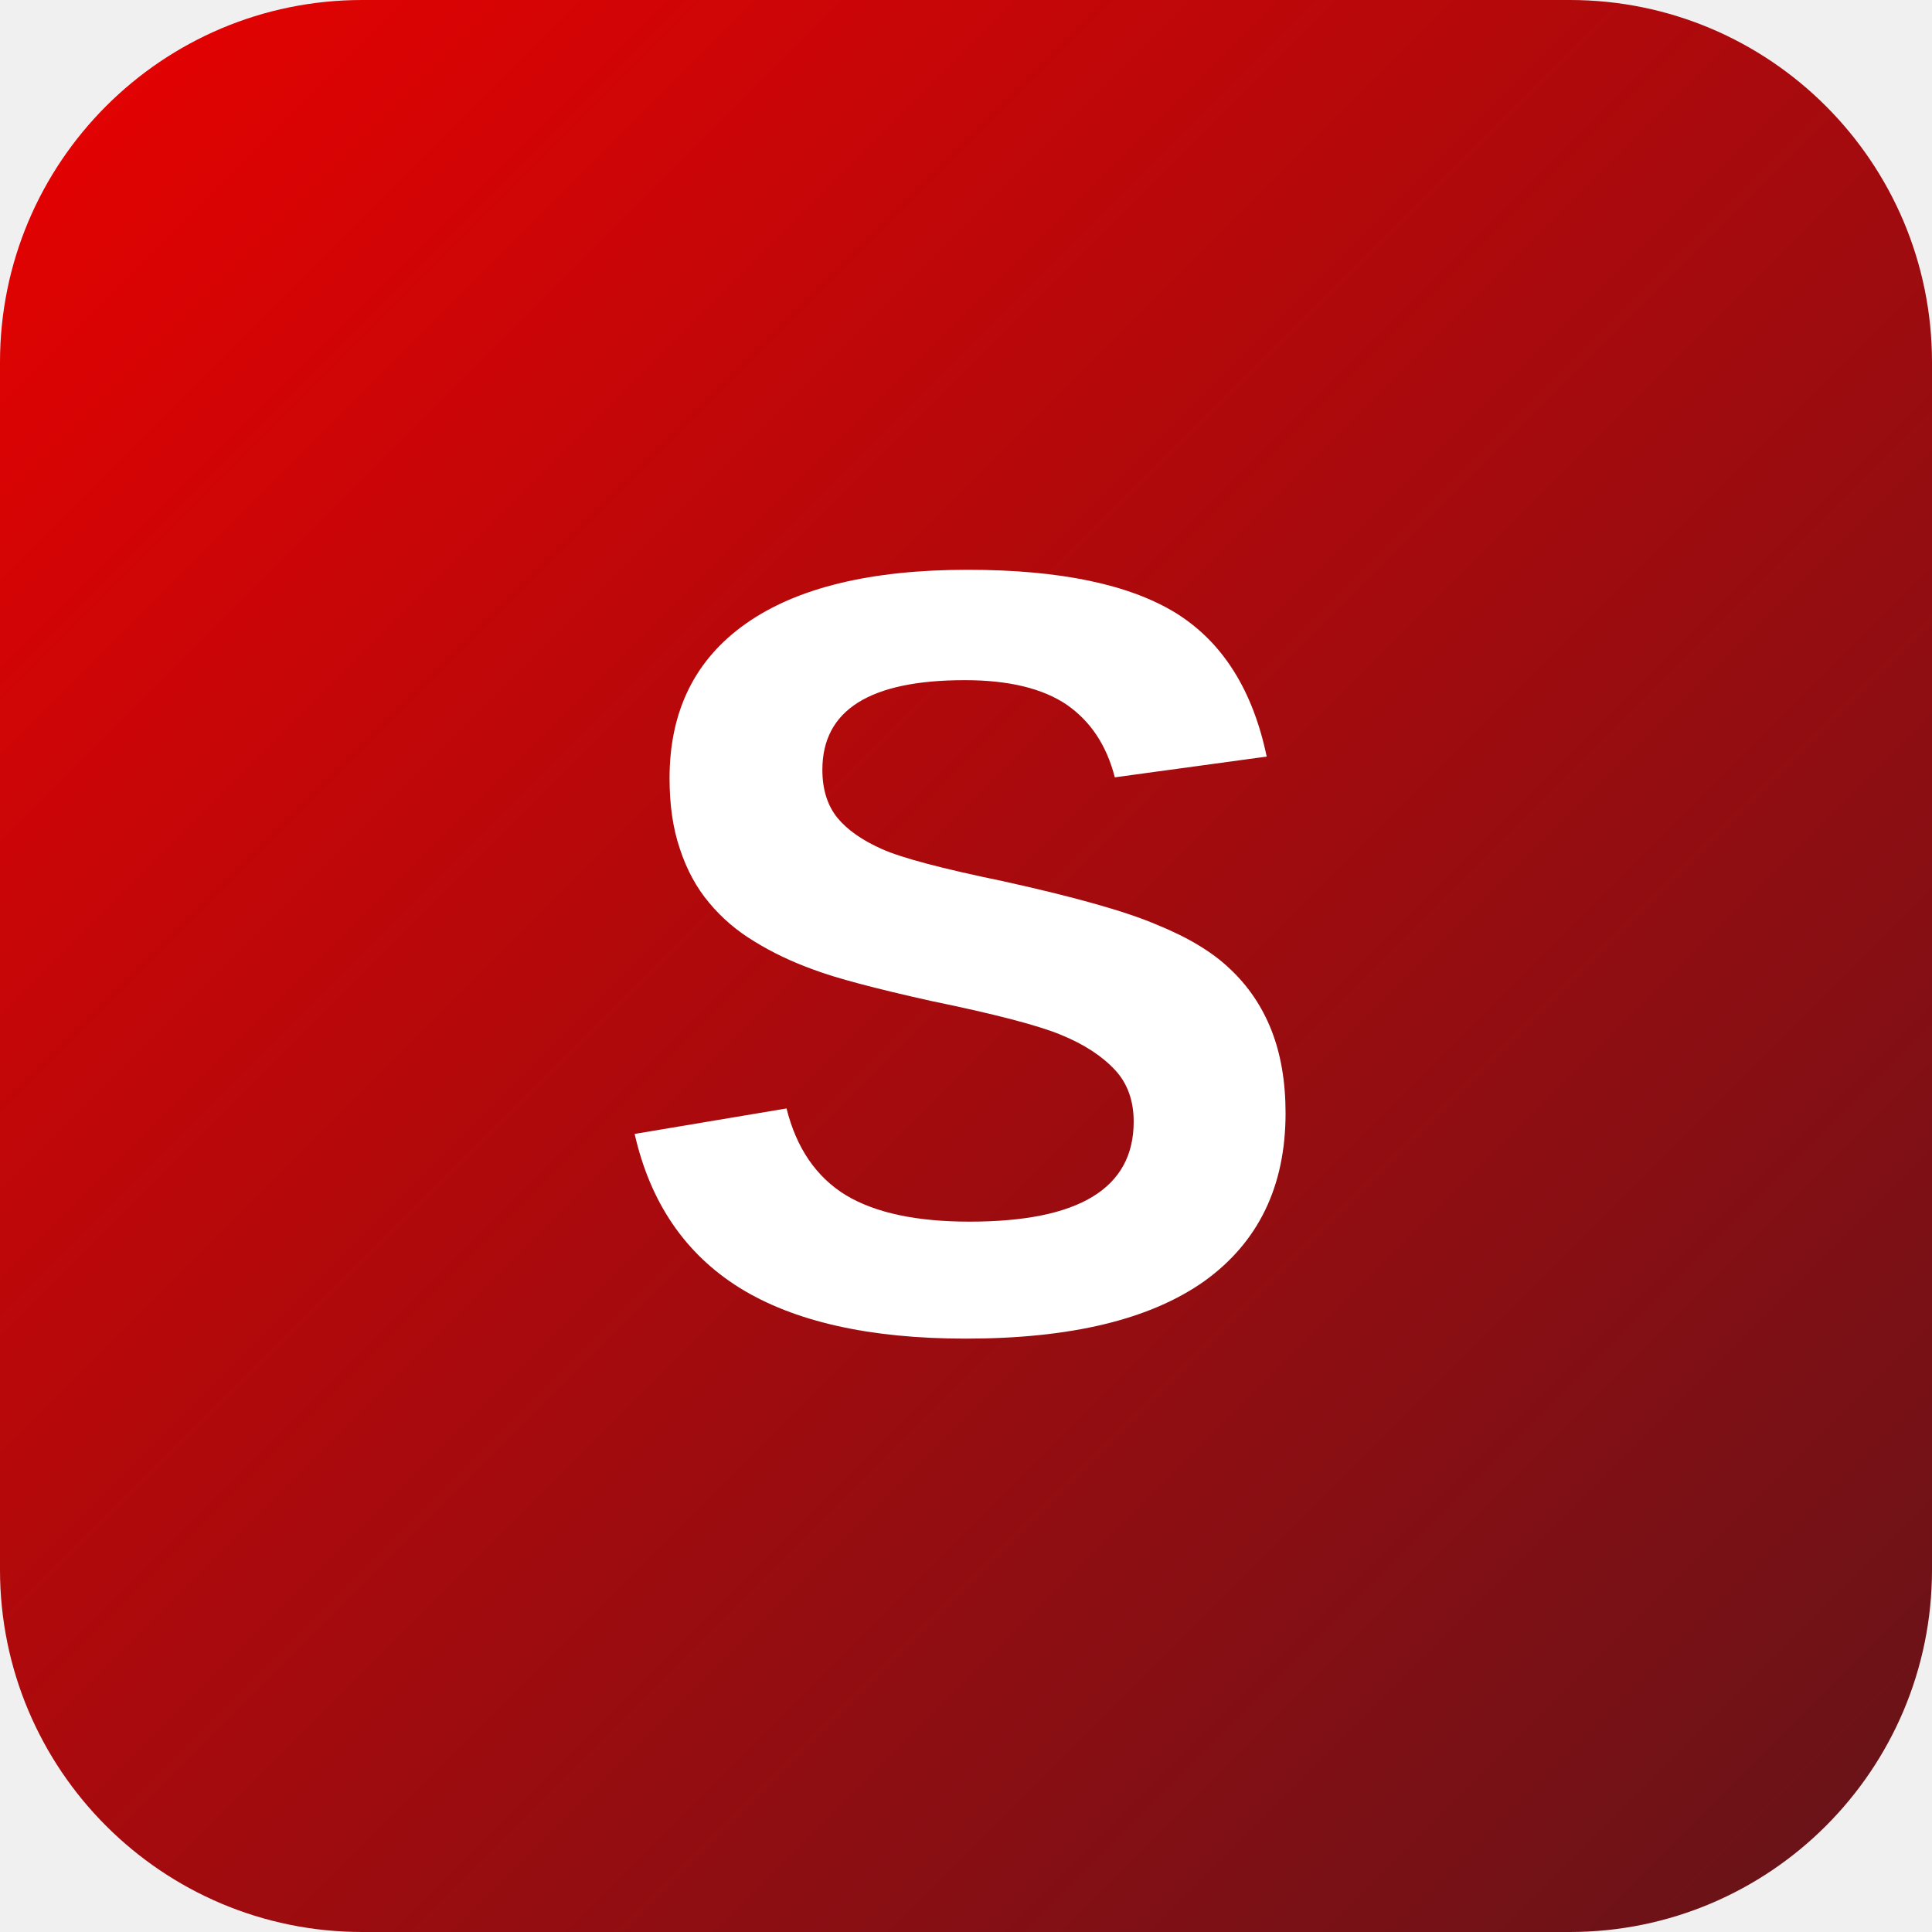
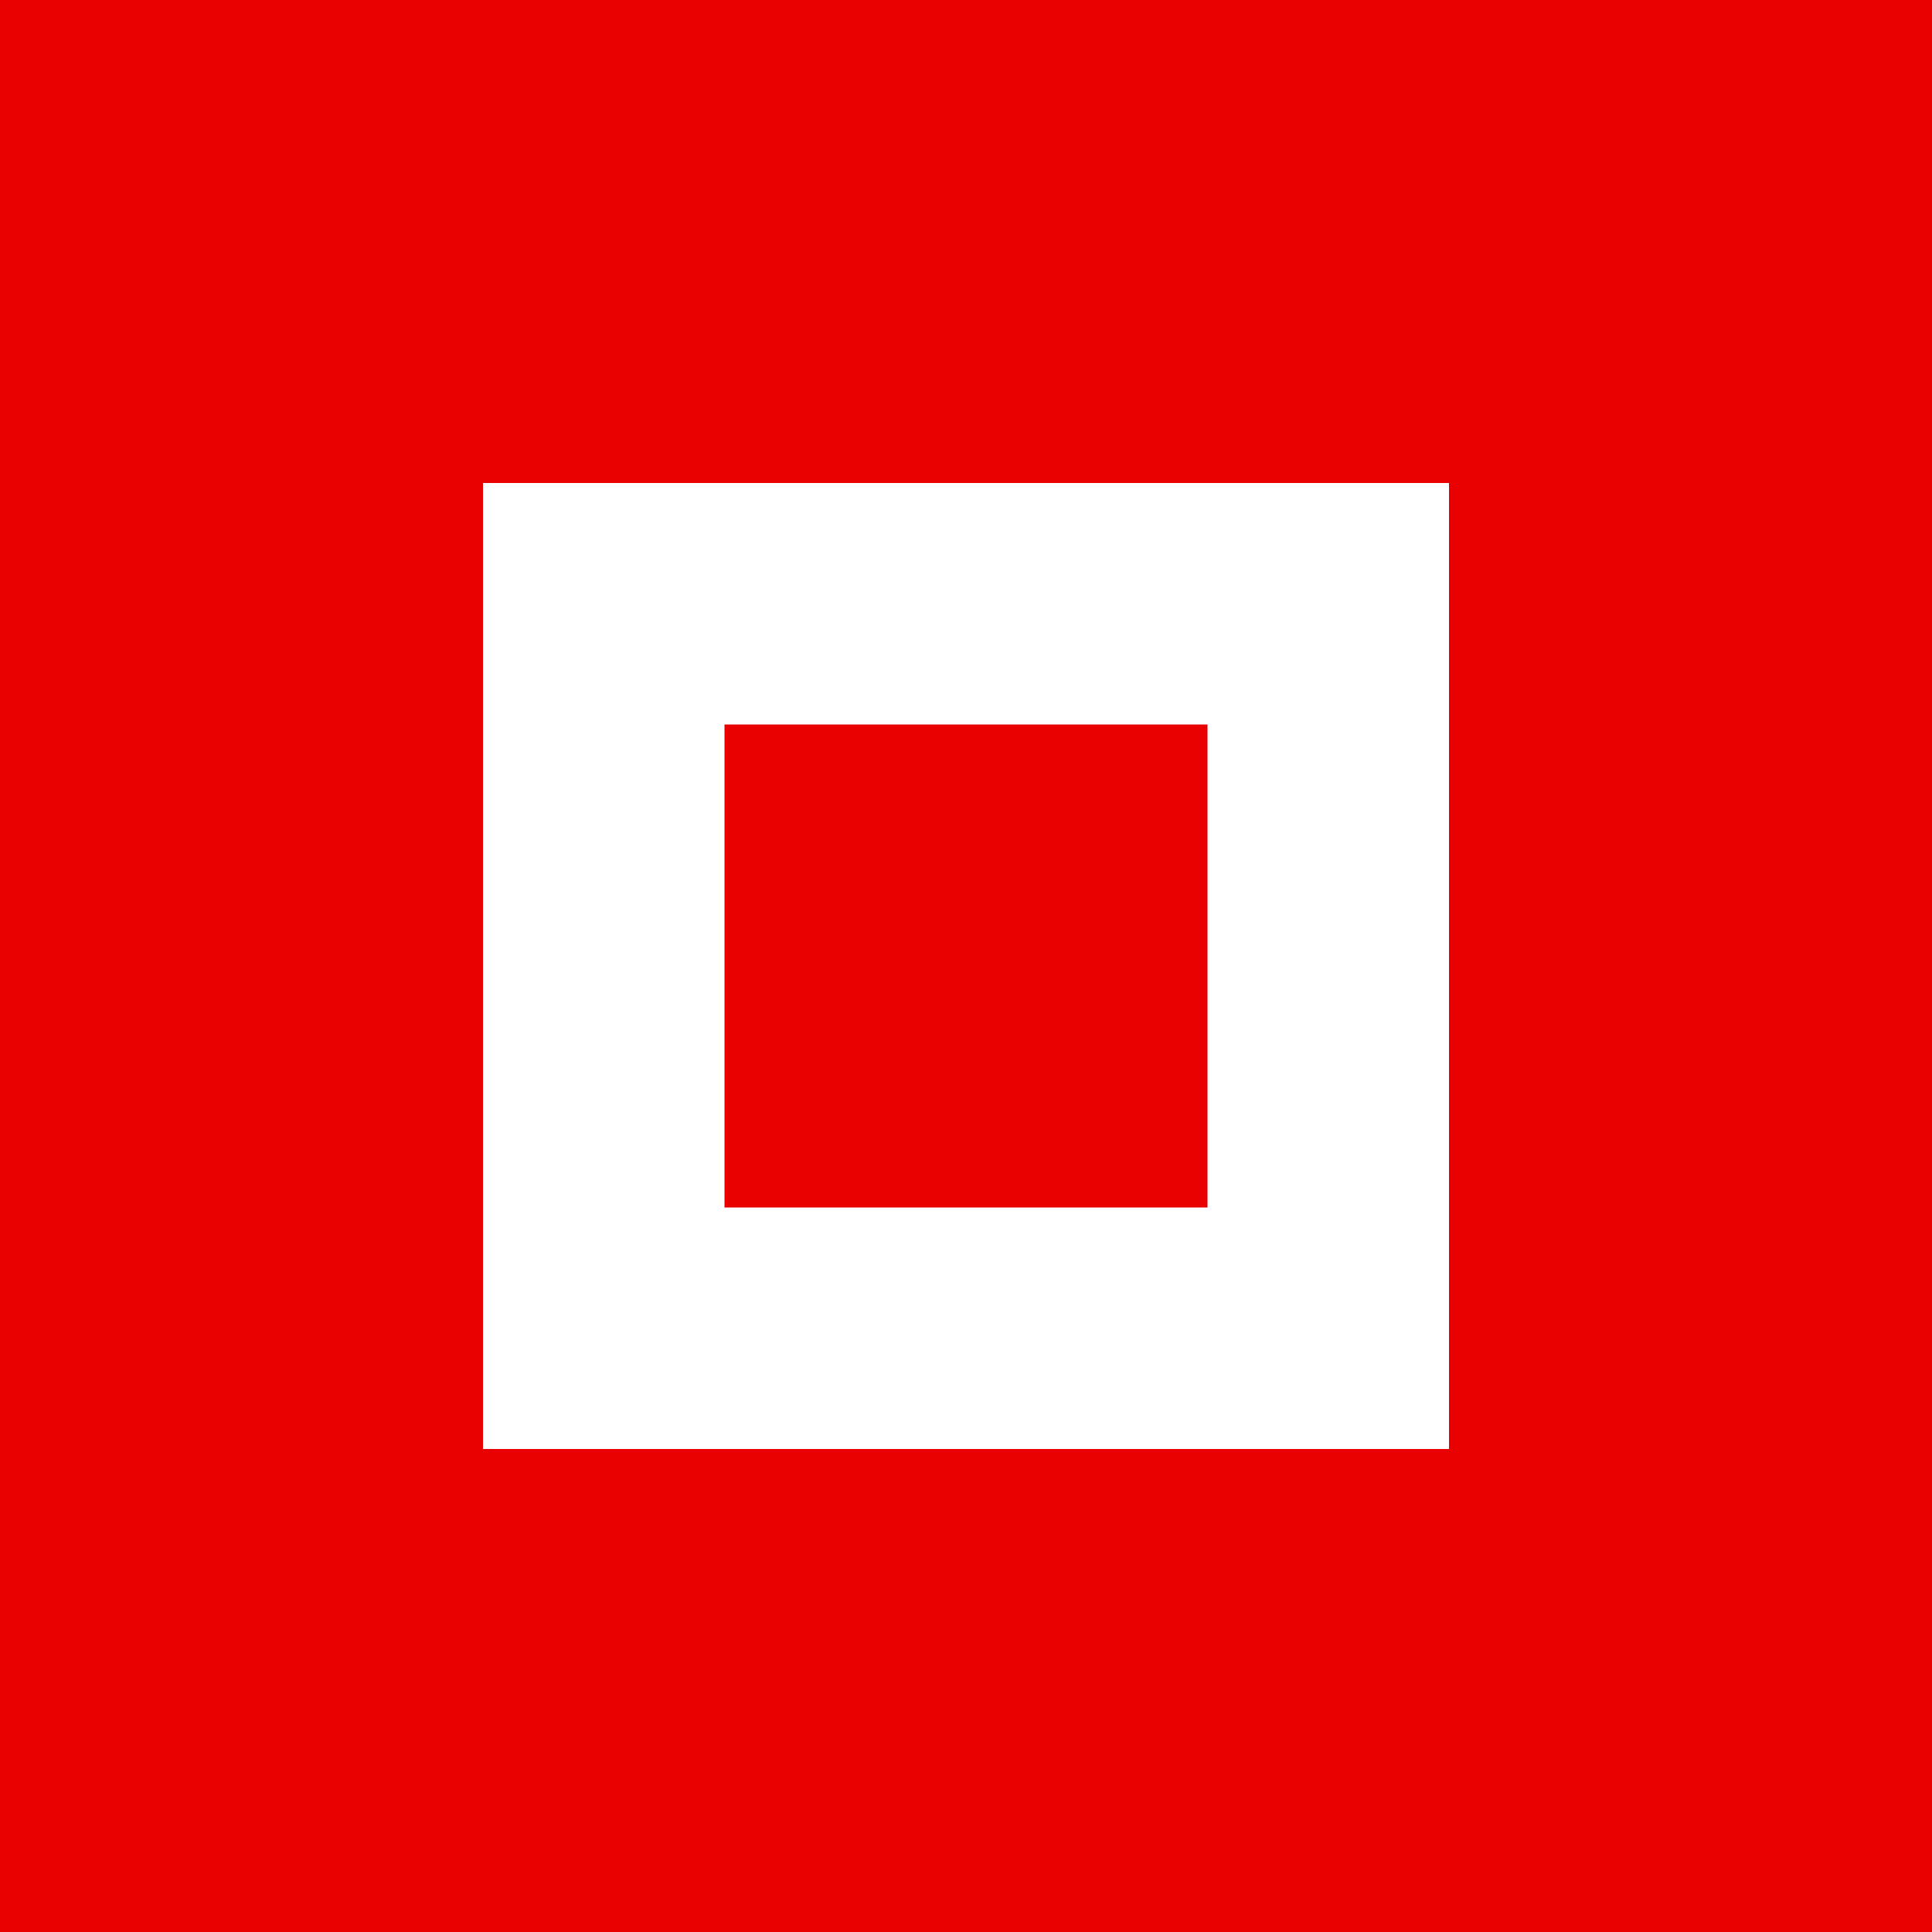
<svg xmlns="http://www.w3.org/2000/svg" width="32" height="32" viewBox="0 0 32 32">
-   <defs>
-     <linearGradient id="grad" x1="0%" y1="0%" x2="100%" y2="100%">
-       <stop offset="0%" style="stop-color:#e90101;stop-opacity:1" />
-       <stop offset="100%" style="stop-color:#63141a;stop-opacity:1" />
-     </linearGradient>
-   </defs>
-   <rect width="32" height="32" fill="url(#grad)" rx="6" />
-   <text x="16" y="22" text-anchor="middle" fill="white" font-family="Arial, sans-serif" font-size="18" font-weight="bold">S</text>
+   <rect width="32" height="32" fill="#e90101" />
+   <path d="M8 8h16v16H8z" fill="#fff" />
+   <path d="M12 12h8v8h-8z" fill="#e90101" />
</svg>
